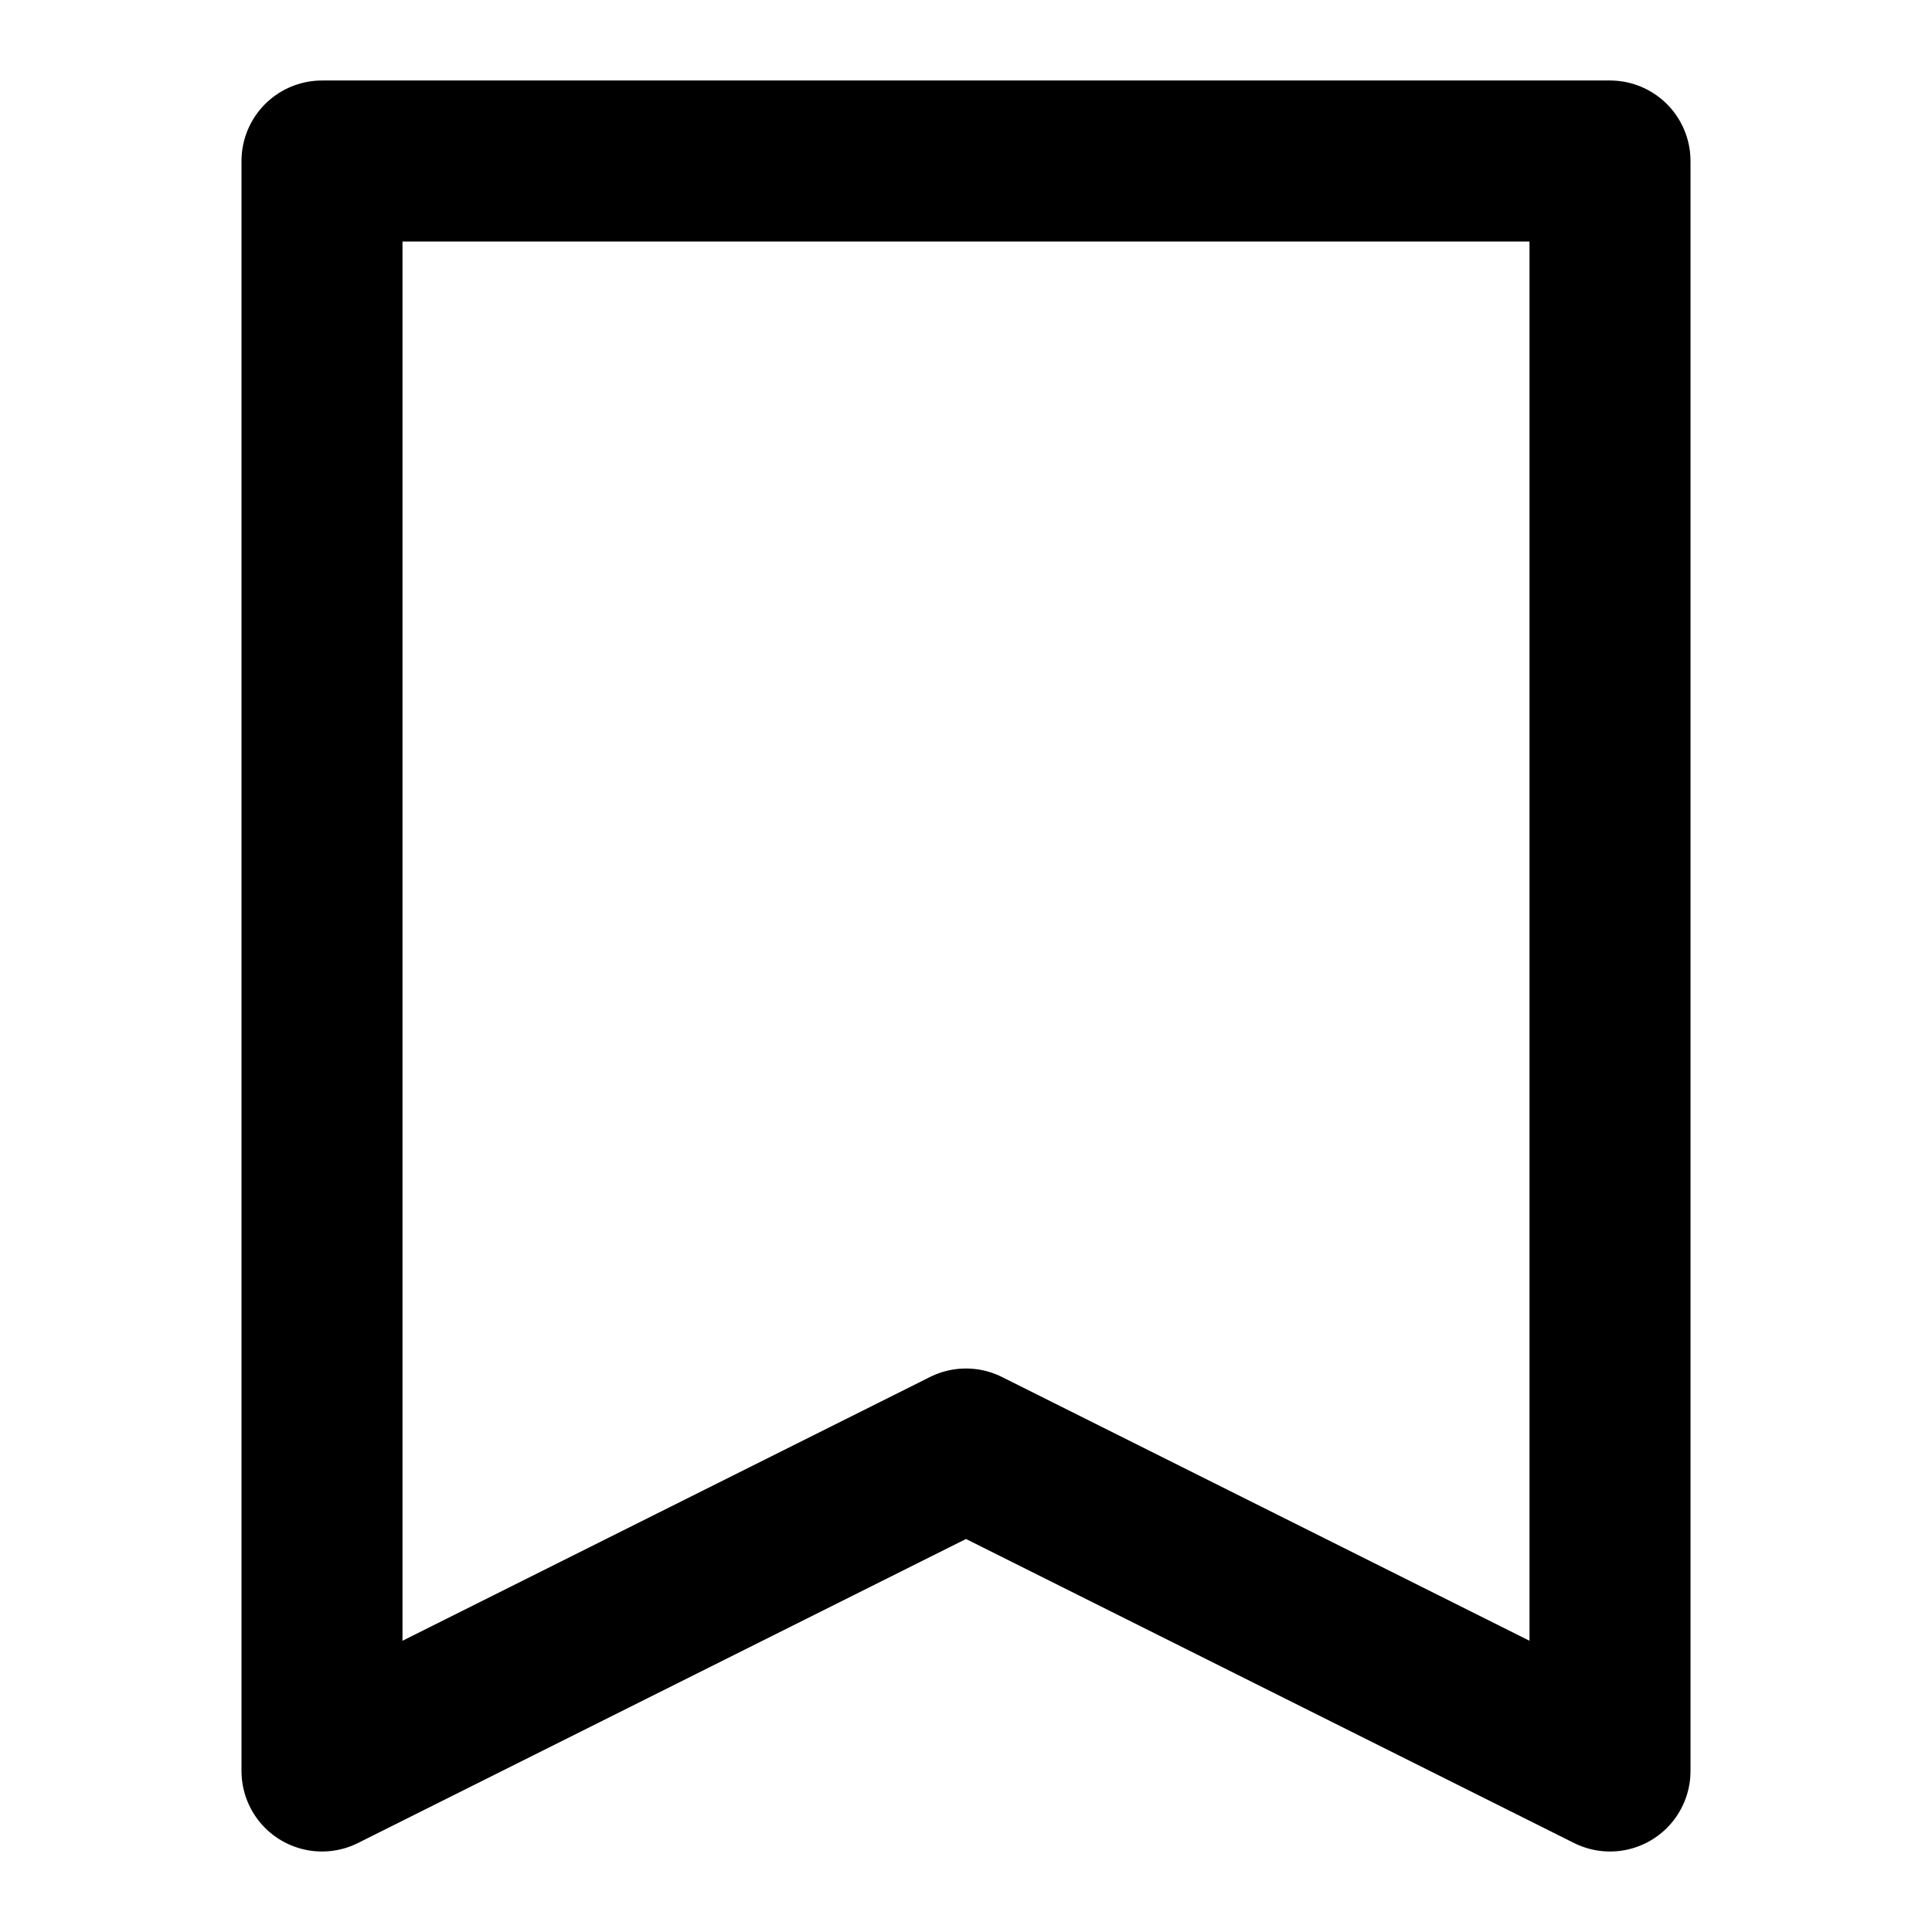
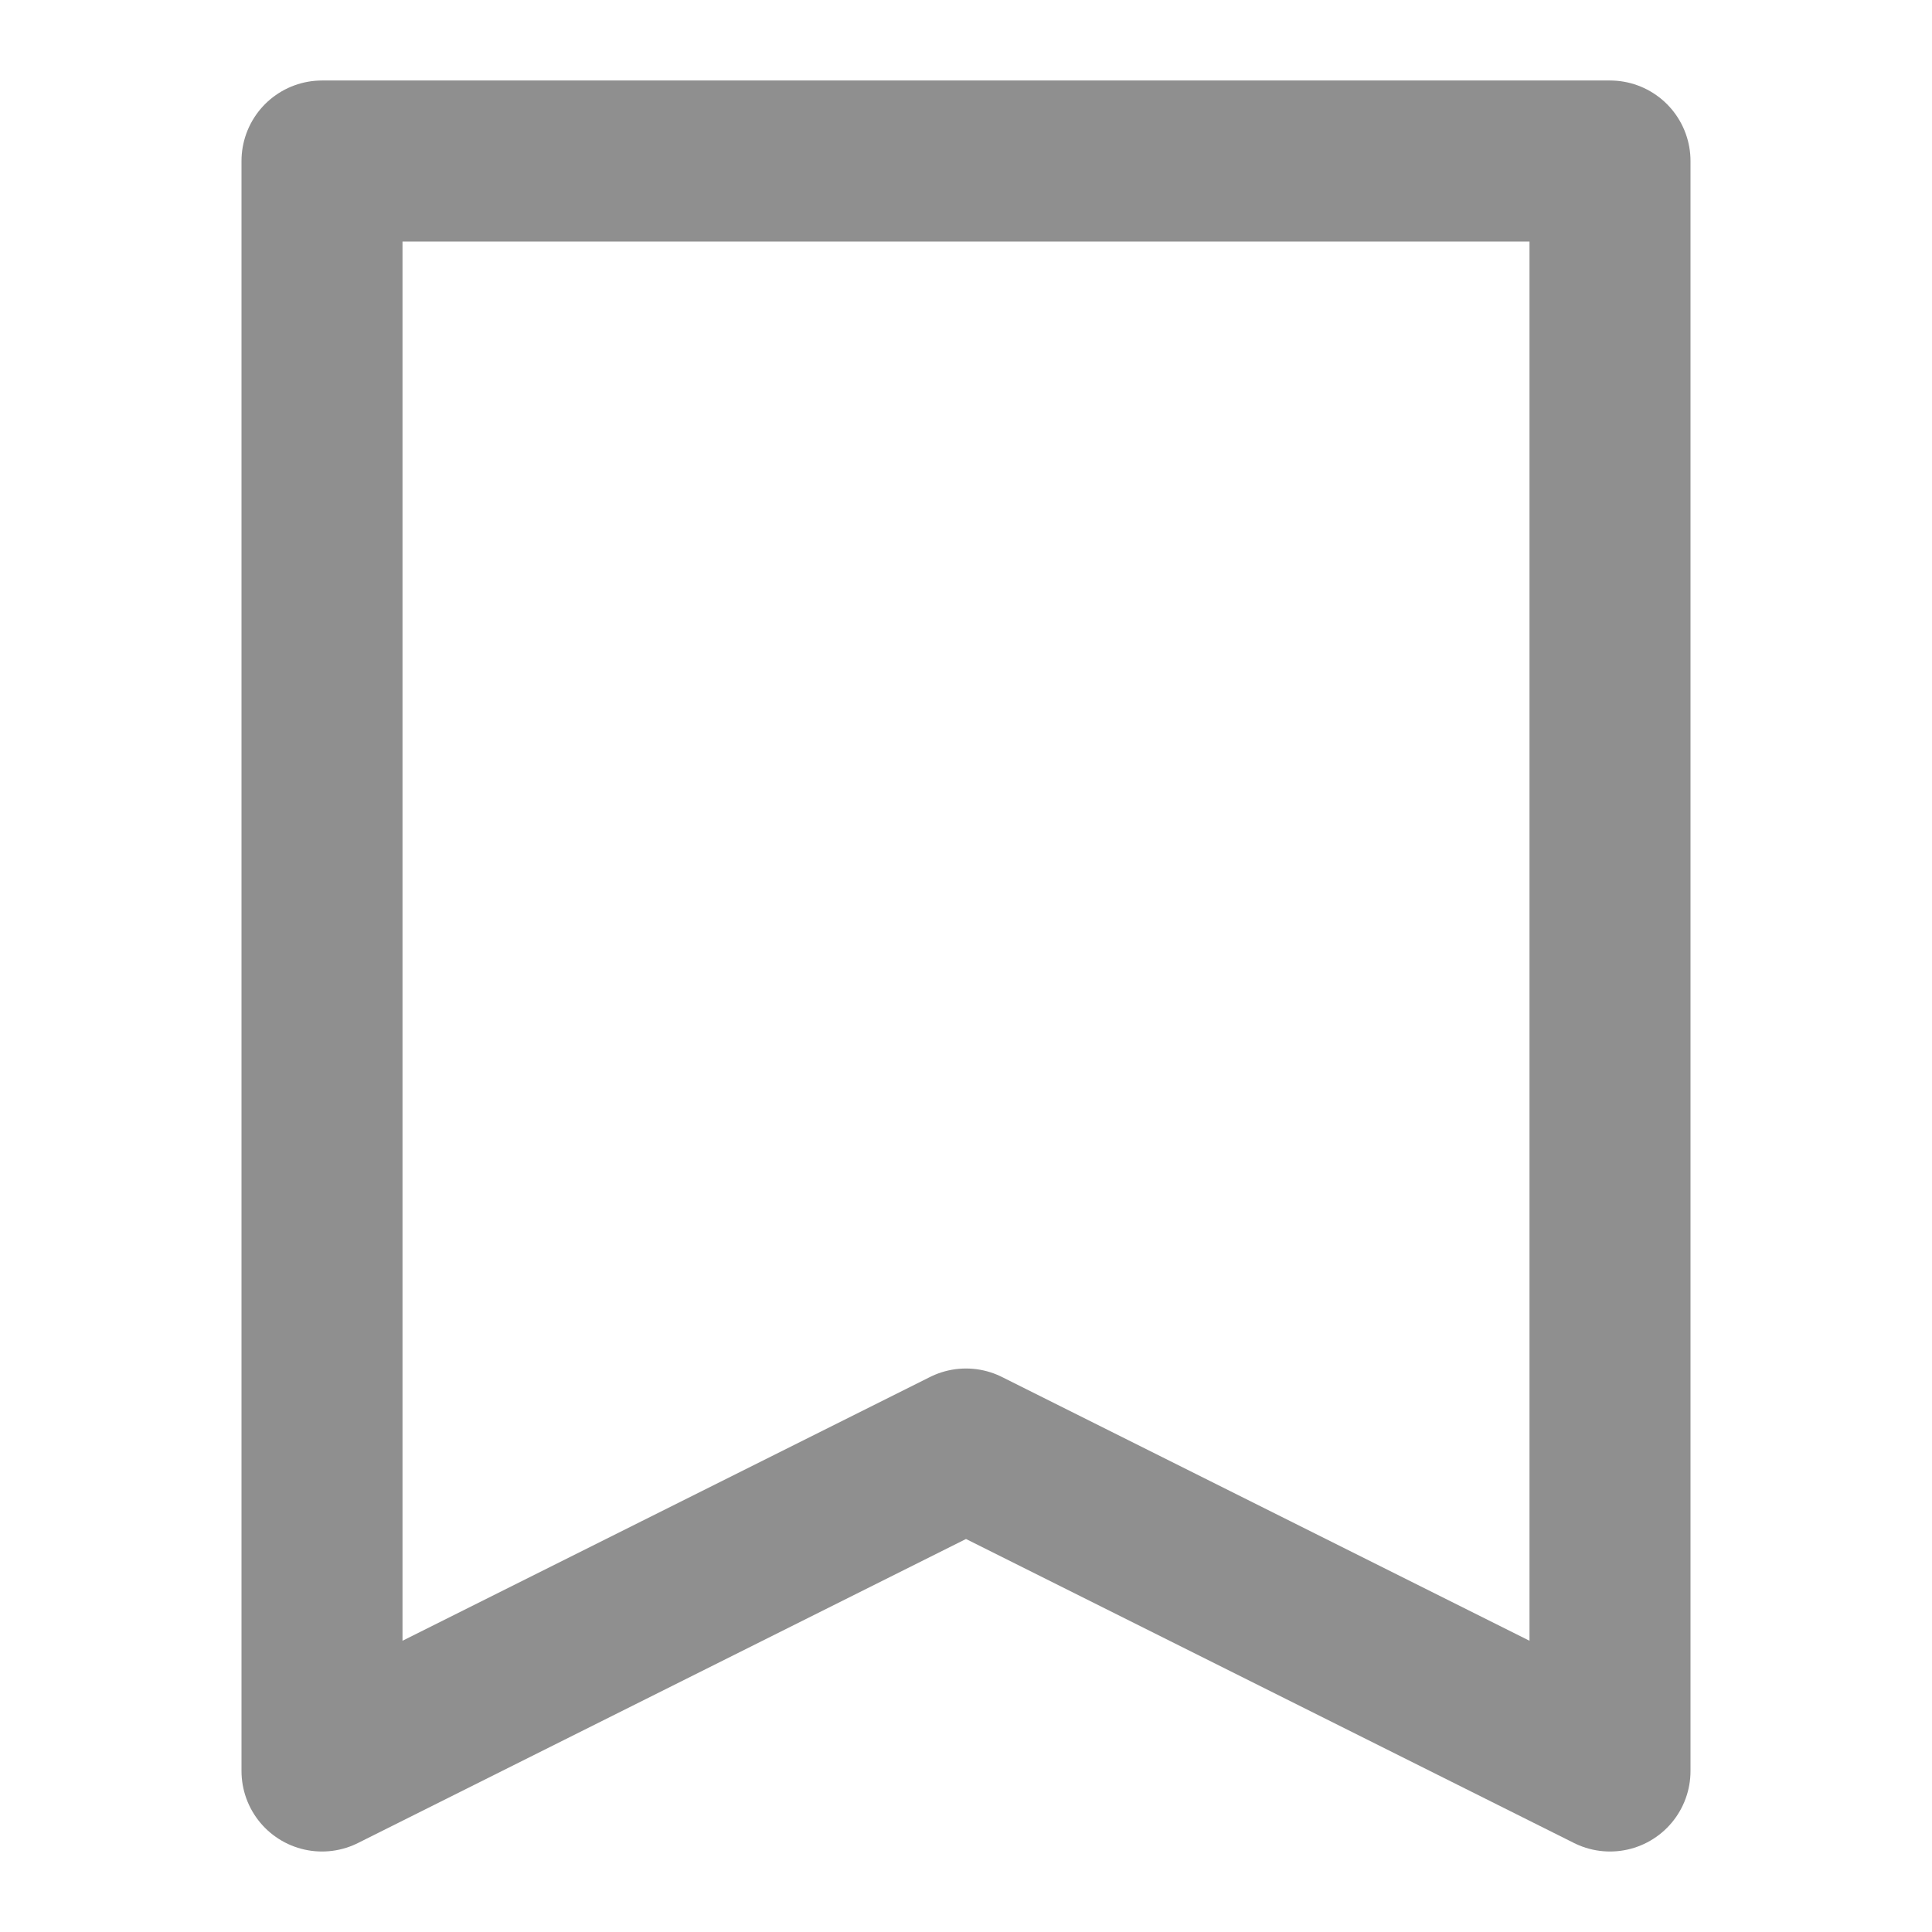
- <svg xmlns="http://www.w3.org/2000/svg" width="24" height="24" viewBox="0 0 24 24" fill="none">
-   <path d="M4 2H20V22L12 18L4 22V2Z" stroke="black" stroke-width="2" stroke-linecap="round" stroke-linejoin="round" />
+ <svg xmlns="http://www.w3.org/2000/svg" version="1.1" id="Layer_1" x="0px" y="0px" viewBox="0 0 24 24" style="enable-background:new 0 0 24 24;" xml:space="preserve">
+   <style type="text/css">
+ 	.st0{fill:none;stroke:#8F8F8F;stroke-width:2;stroke-linecap:round;stroke-linejoin:round;}
+ </style>
+   <path class="st0" d="M4,2h16v20l-8-4l-8,4V2z" />
</svg>
